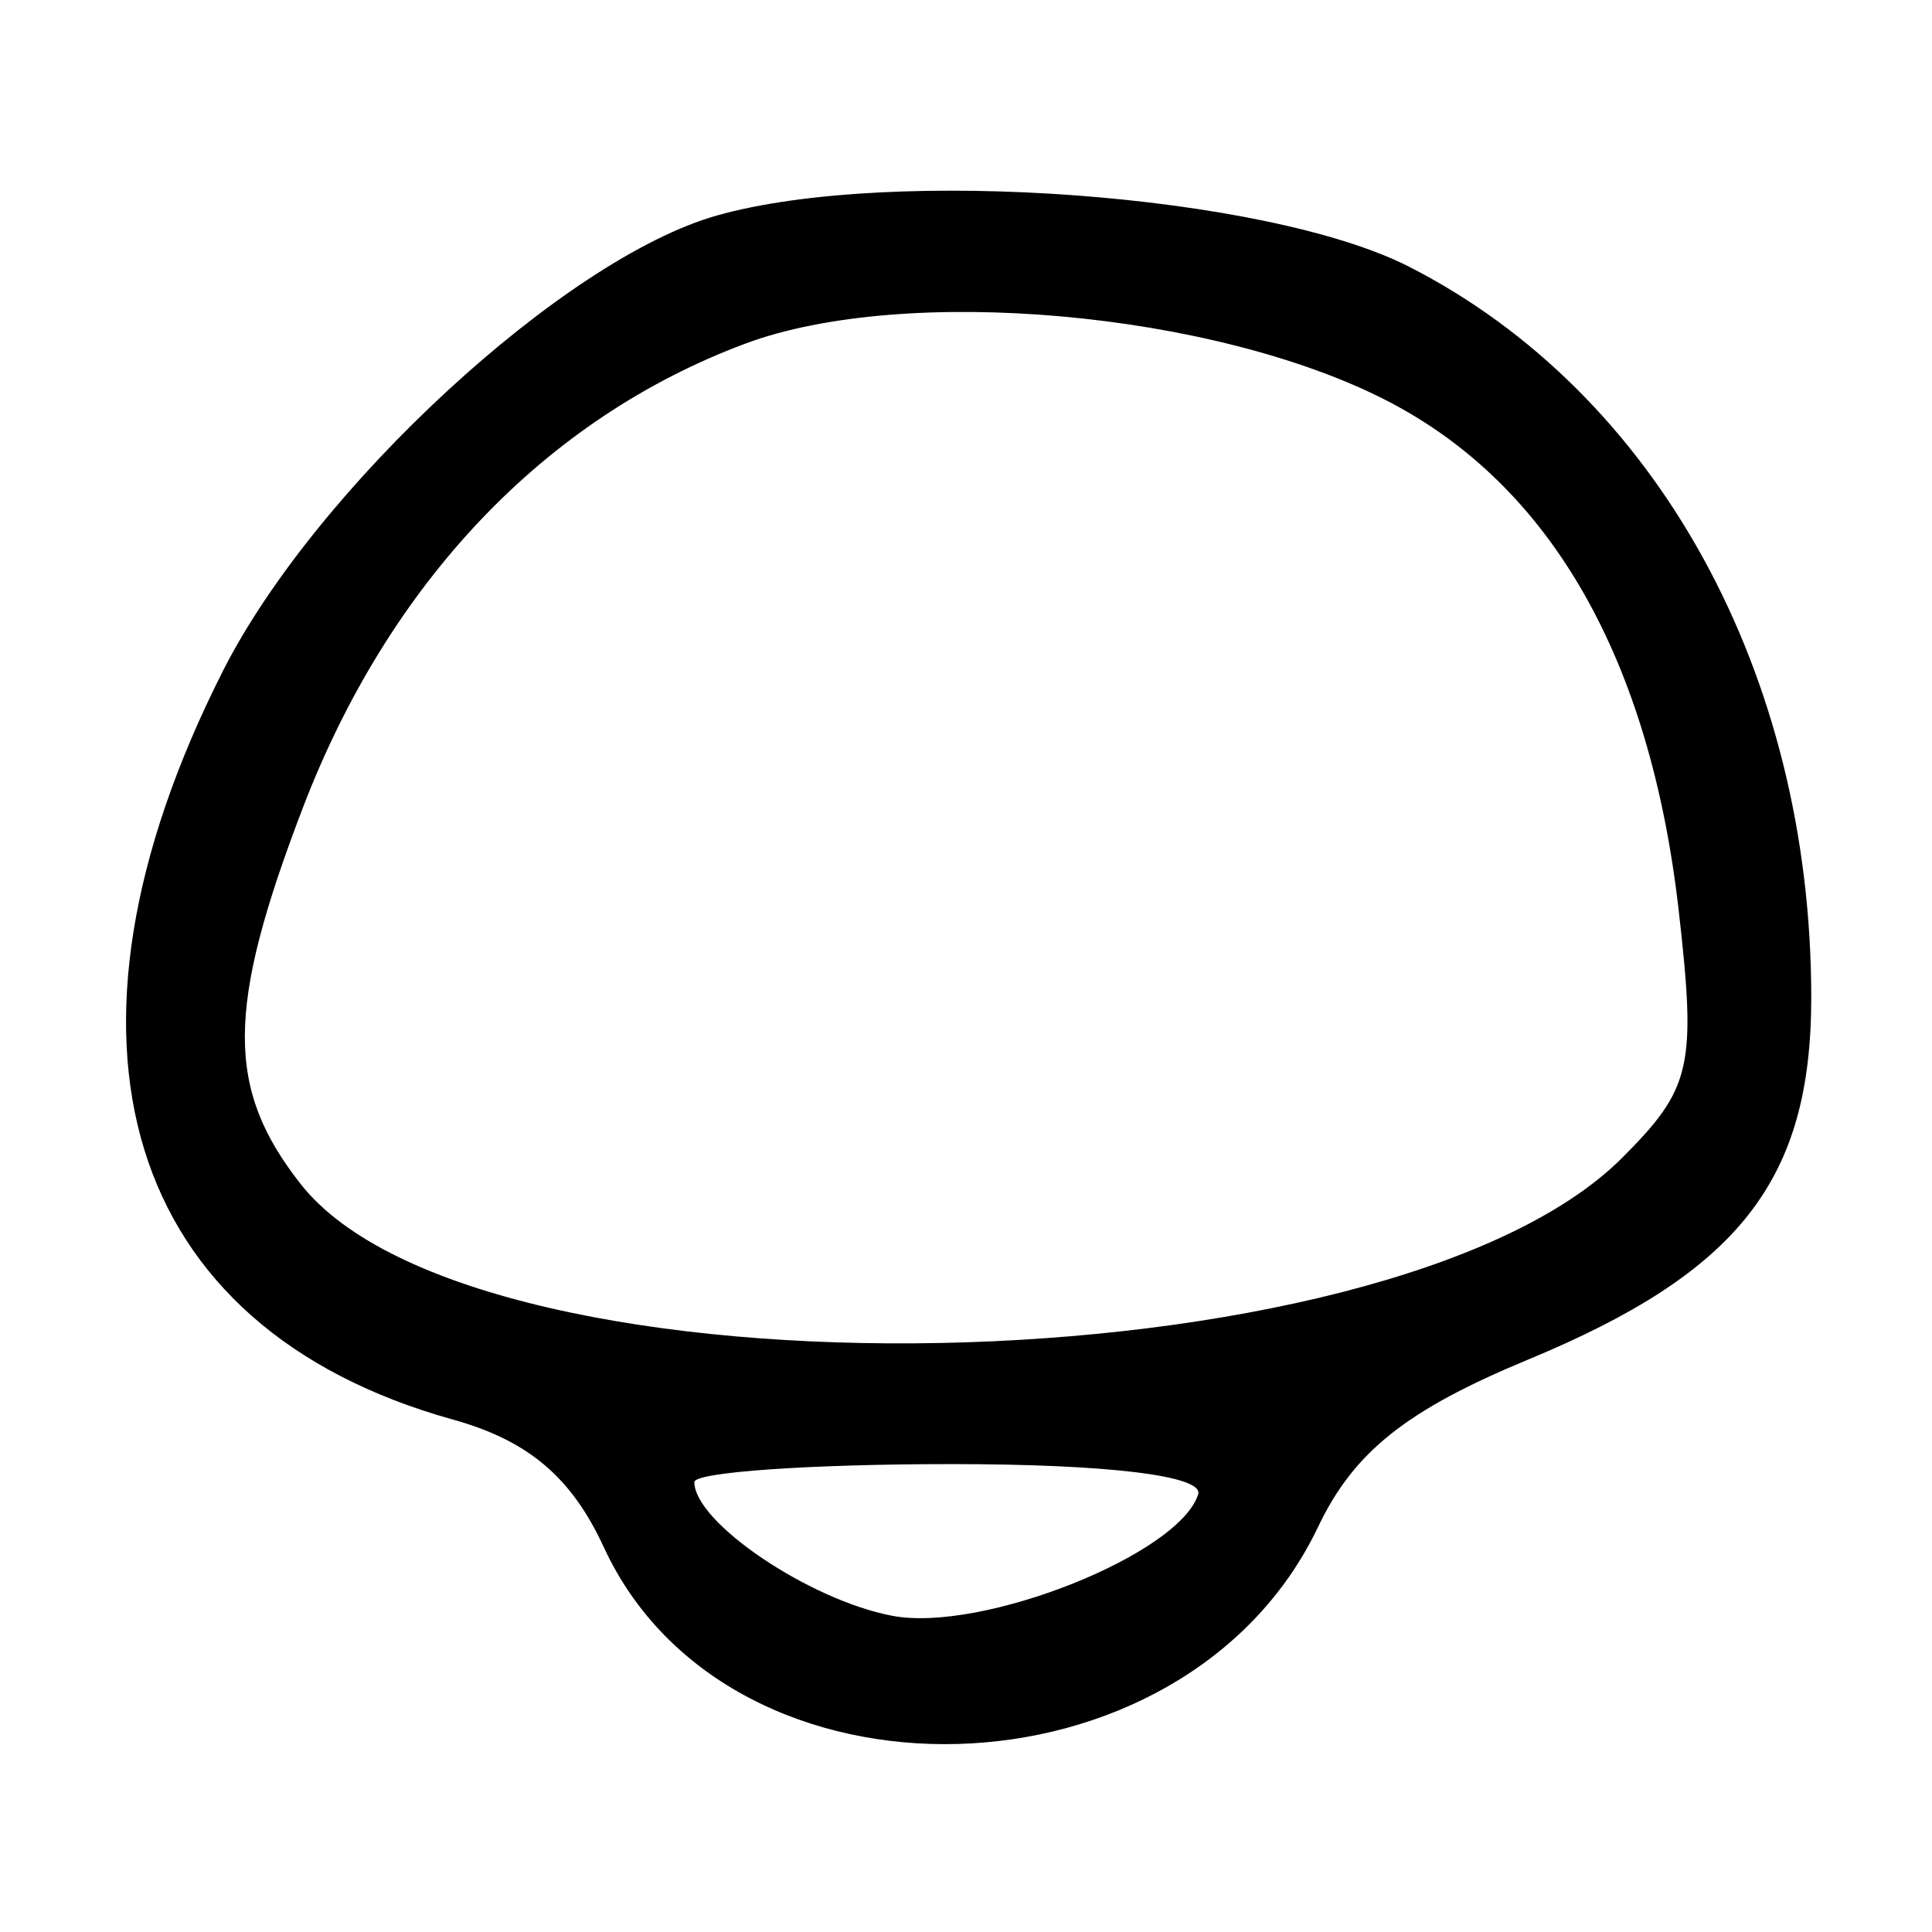
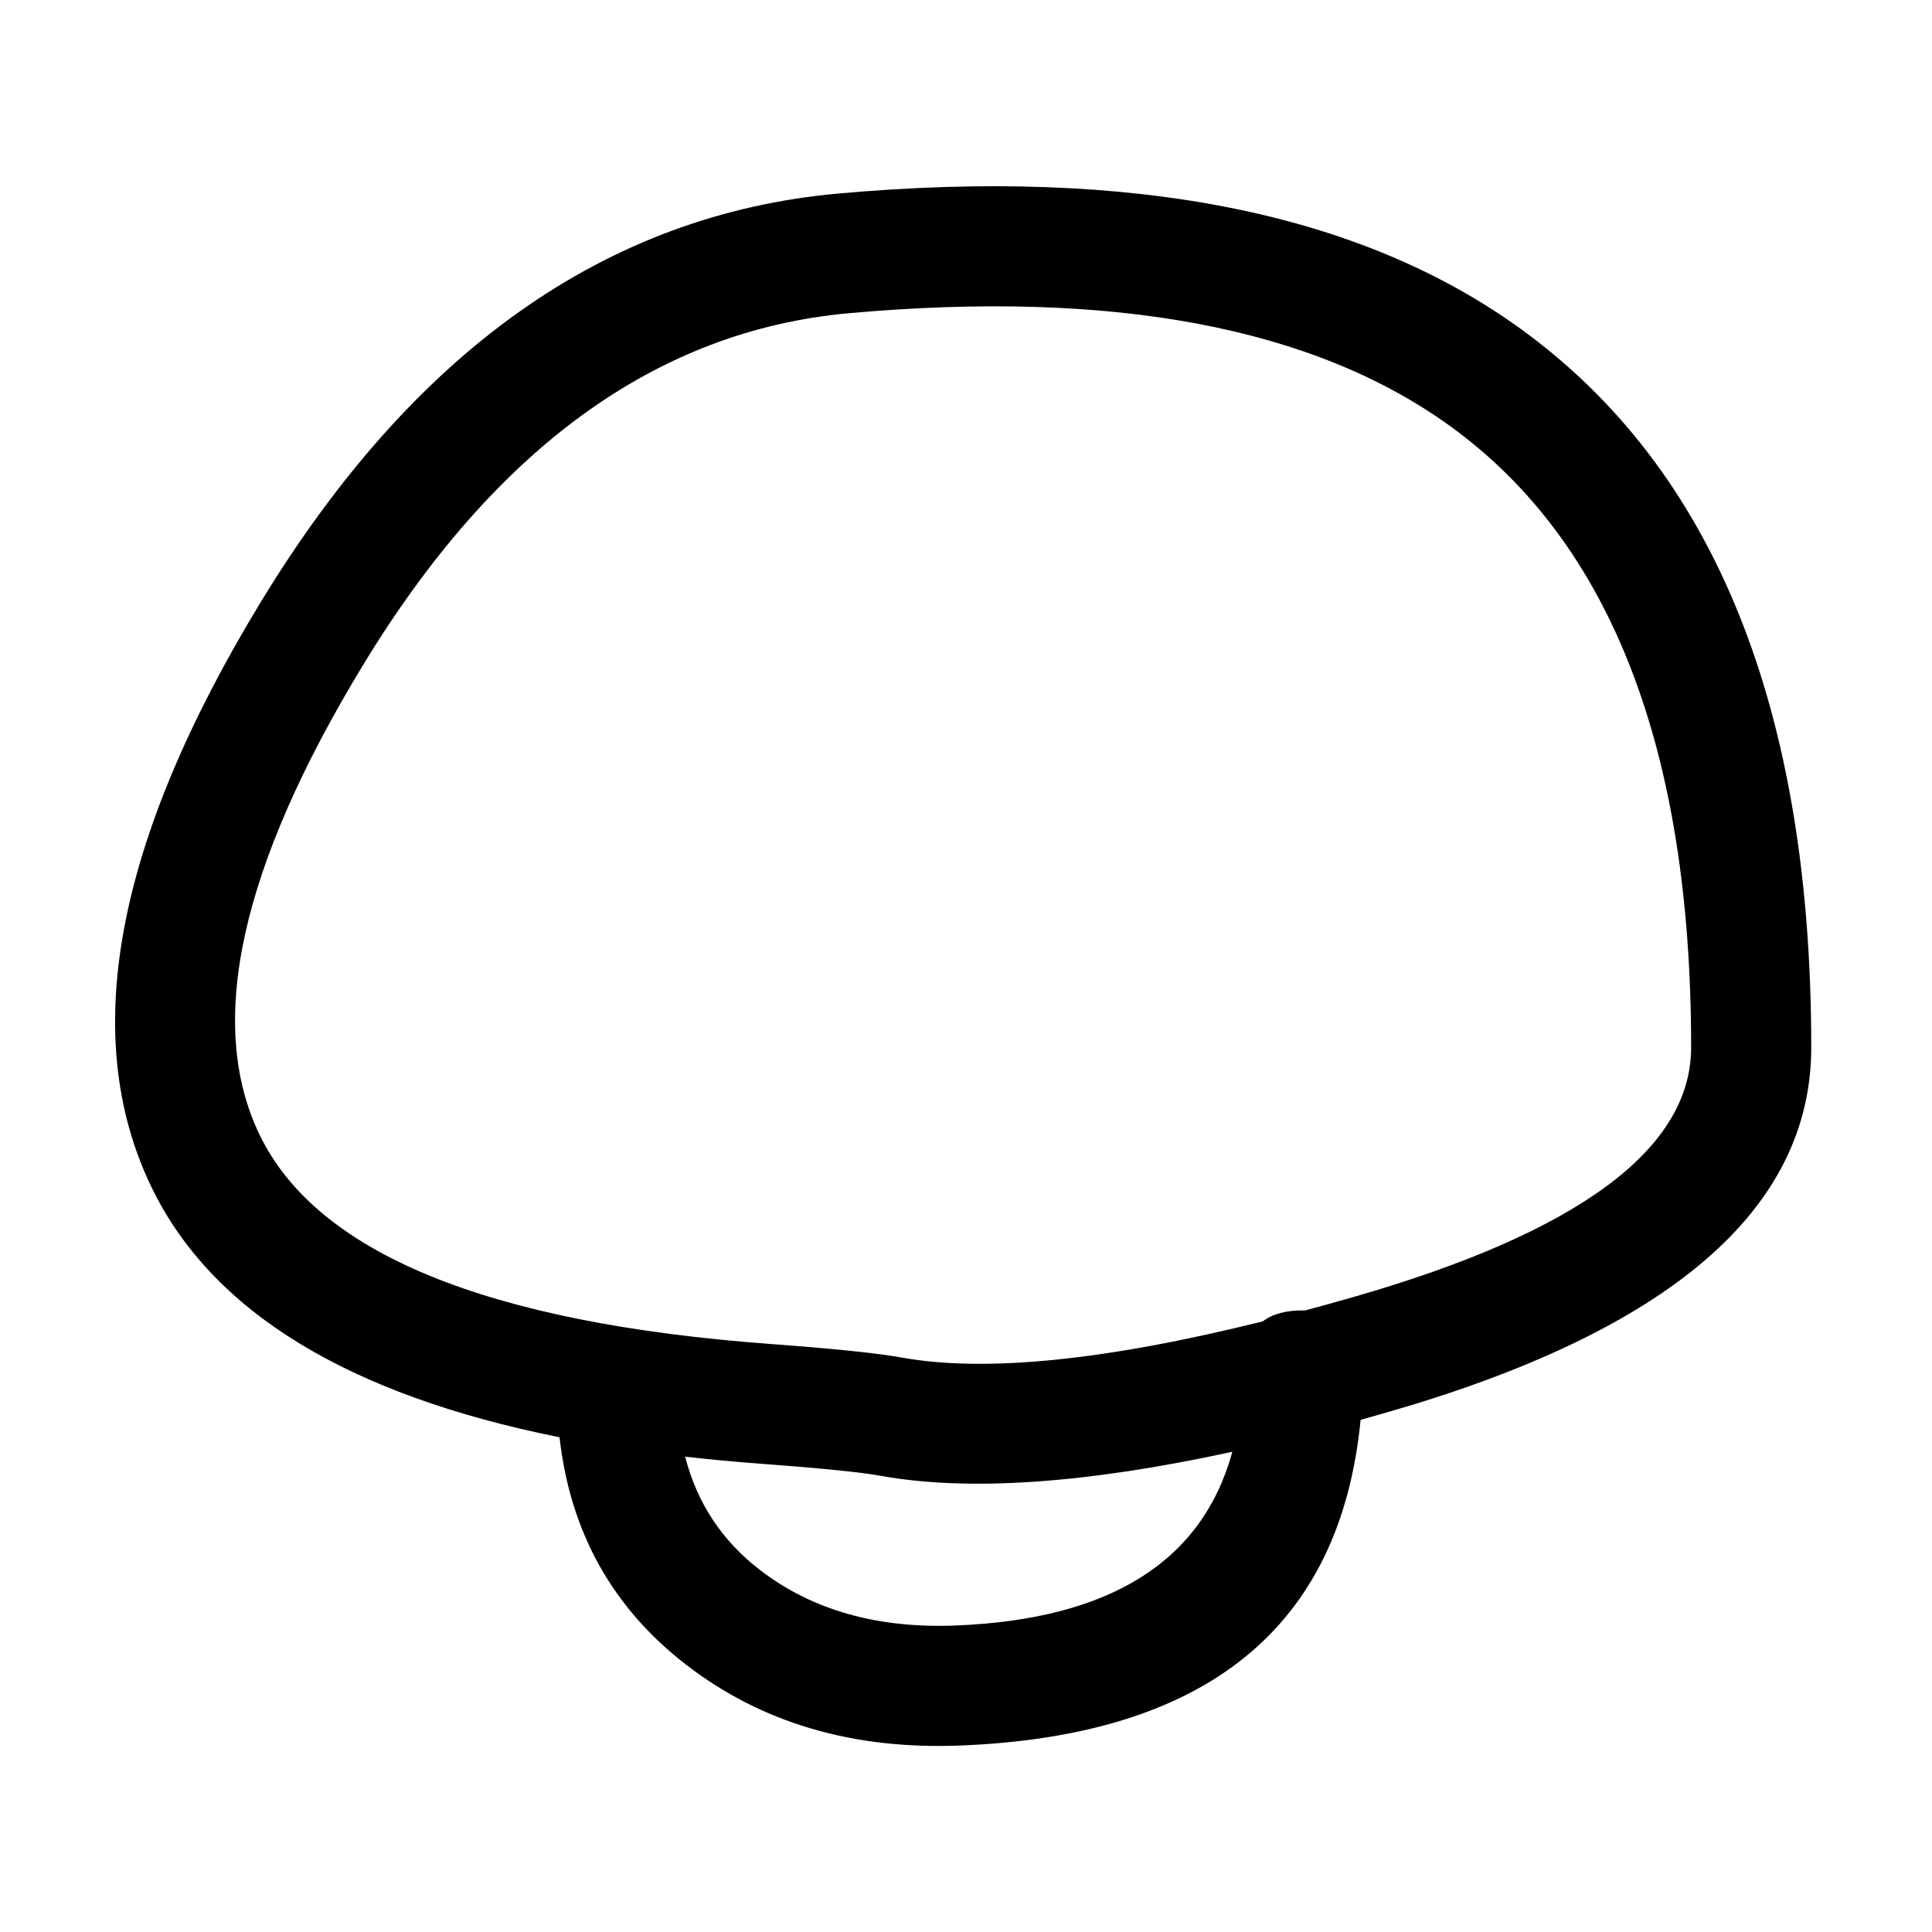
- <svg xmlns="http://www.w3.org/2000/svg" width="64" height="64" viewBox="0 0 64 64" version="1.1">
-   <path d="M 23.747 7.139 C 18.696 8.567, 10.459 16.161, 7.388 22.220 C 1.180 34.472, 4.101 43.990, 15 47.024 C 17.496 47.718, 18.930 48.930, 20 51.249 C 24.161 60.268, 39.245 59.844, 43.661 50.585 C 44.849 48.093, 46.583 46.712, 50.625 45.036 C 57.615 42.139, 60 39.089, 60 33.047 C 60 22.311, 54.890 13.025, 46.677 8.835 C 41.953 6.425, 29.524 5.506, 23.747 7.139 M 24.684 11.385 C 18.058 13.859, 12.887 19.291, 10.021 26.788 C 7.491 33.407, 7.478 36.067, 9.962 39.225 C 15.830 46.685, 46.002 46.089, 53.731 38.359 C 56.034 36.057, 56.199 35.337, 55.610 30.167 C 54.657 21.815, 51.367 16.065, 45.942 13.273 C 40.199 10.318, 29.976 9.410, 24.684 11.385 M 23.002 49.095 C 22.997 50.431, 26.819 53.012, 29.566 53.527 C 32.541 54.086, 39.074 51.488, 39.691 49.500 C 39.882 48.887, 36.709 48.500, 31.503 48.500 C 26.829 48.500, 23.003 48.768, 23.002 49.095" stroke="none" fill="#000000" fill-rule="evenodd" />
+ <svg xmlns="http://www.w3.org/2000/svg" width="64" height="64" viewBox="0 0 64 64">
+   <defs />
+   <path id="path756" fill="#000000" d="M60,34.695 Q60,42.755 45.903,46.799 Q45.485,46.919 45.072,47.034 Q44.067,57.339 31.81,57.823 Q26.481,58.034 22.748,55.161 Q19.066,52.329 18.535,47.611 Q7.996,45.499 5.014,39.317 Q1.411,31.849 8.614,19.983 Q16.224,7.448 27.773,6.411 Q42.399,5.098 50.408,10.918 Q60,17.888 60,34.695 Z M56.021,34.695 Q56.021,19.915 48.069,14.138 Q41.267,9.195 28.128,10.375 Q18.582,11.232 12.016,22.048 Q5.934,32.066 8.598,37.588 Q11.44,43.479 25.52,44.521 Q28.674,44.754 29.875,44.971 Q34.012,45.718 41.829,43.773 Q42.325,43.397 43.199,43.409 Q43.217,43.41 43.235,43.41 Q44.003,43.204 44.805,42.974 Q56.021,39.757 56.021,34.695 Z M40.823,48.092 Q33.541,49.676 29.168,48.887 Q28.172,48.708 25.226,48.49 Q23.922,48.393 22.696,48.254 Q23.288,50.556 25.174,52.007 Q27.765,54.001 31.653,53.847 Q39.332,53.544 40.823,48.092 Z" />
</svg>
